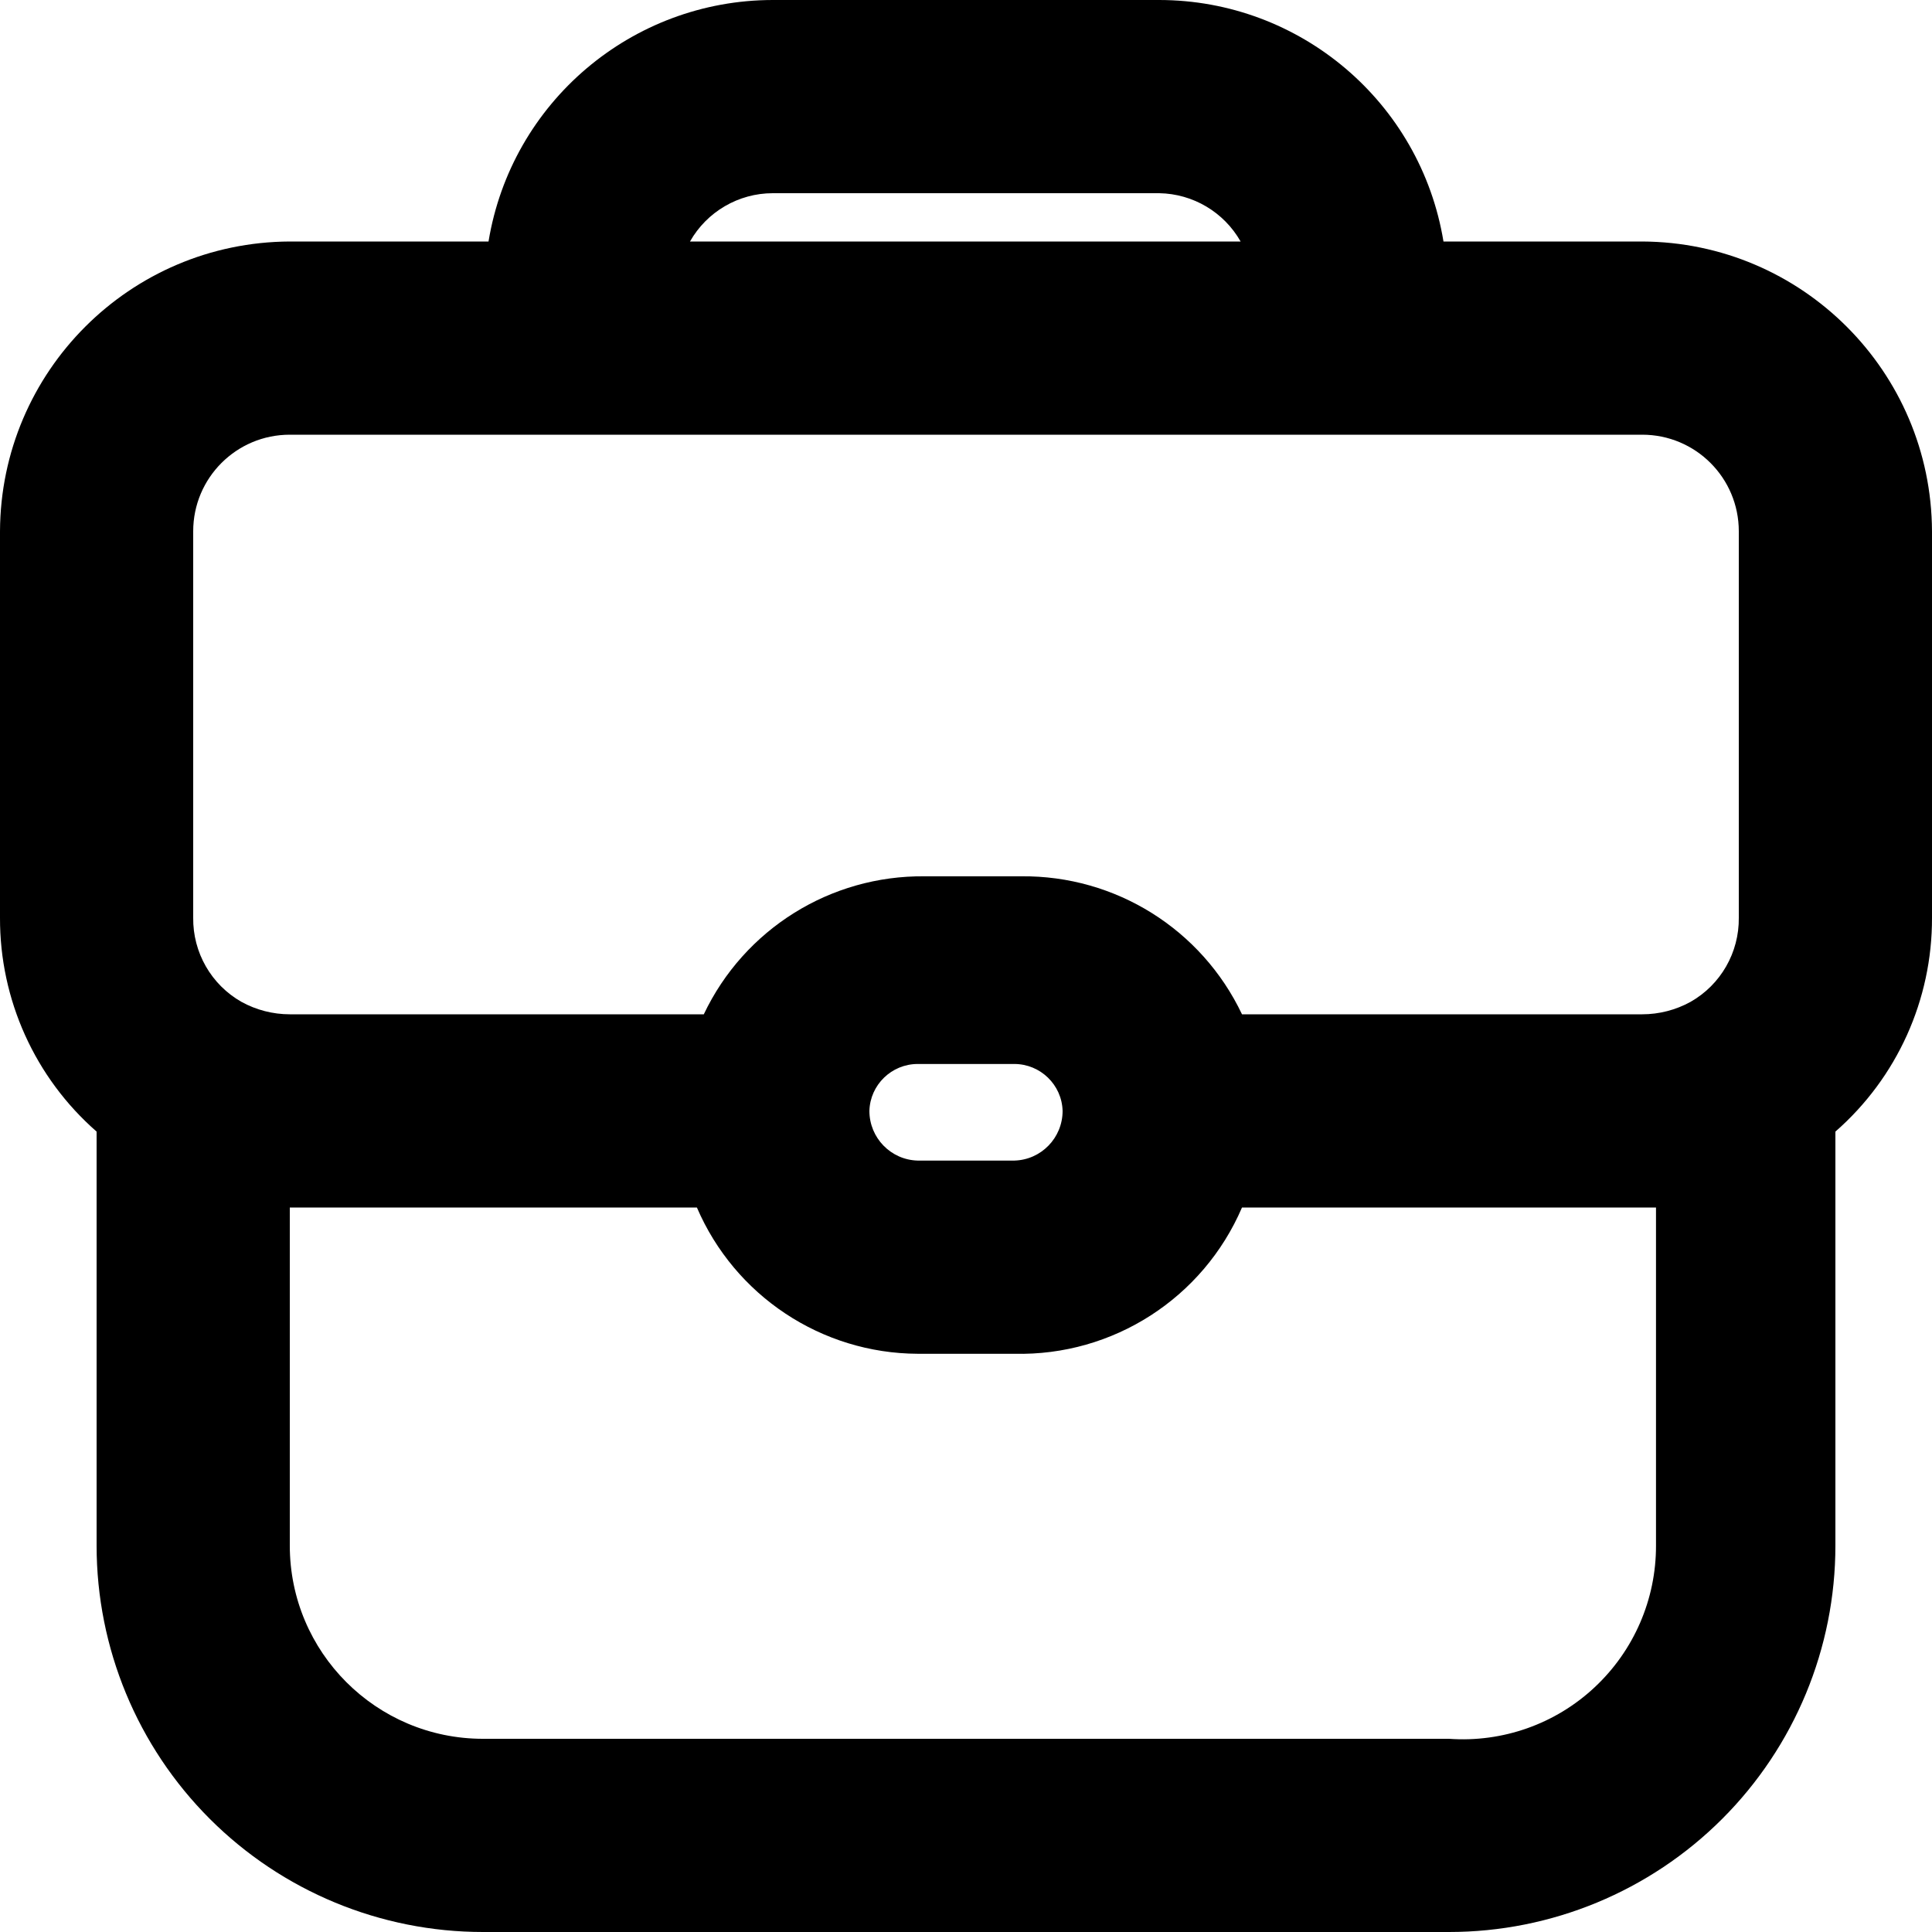
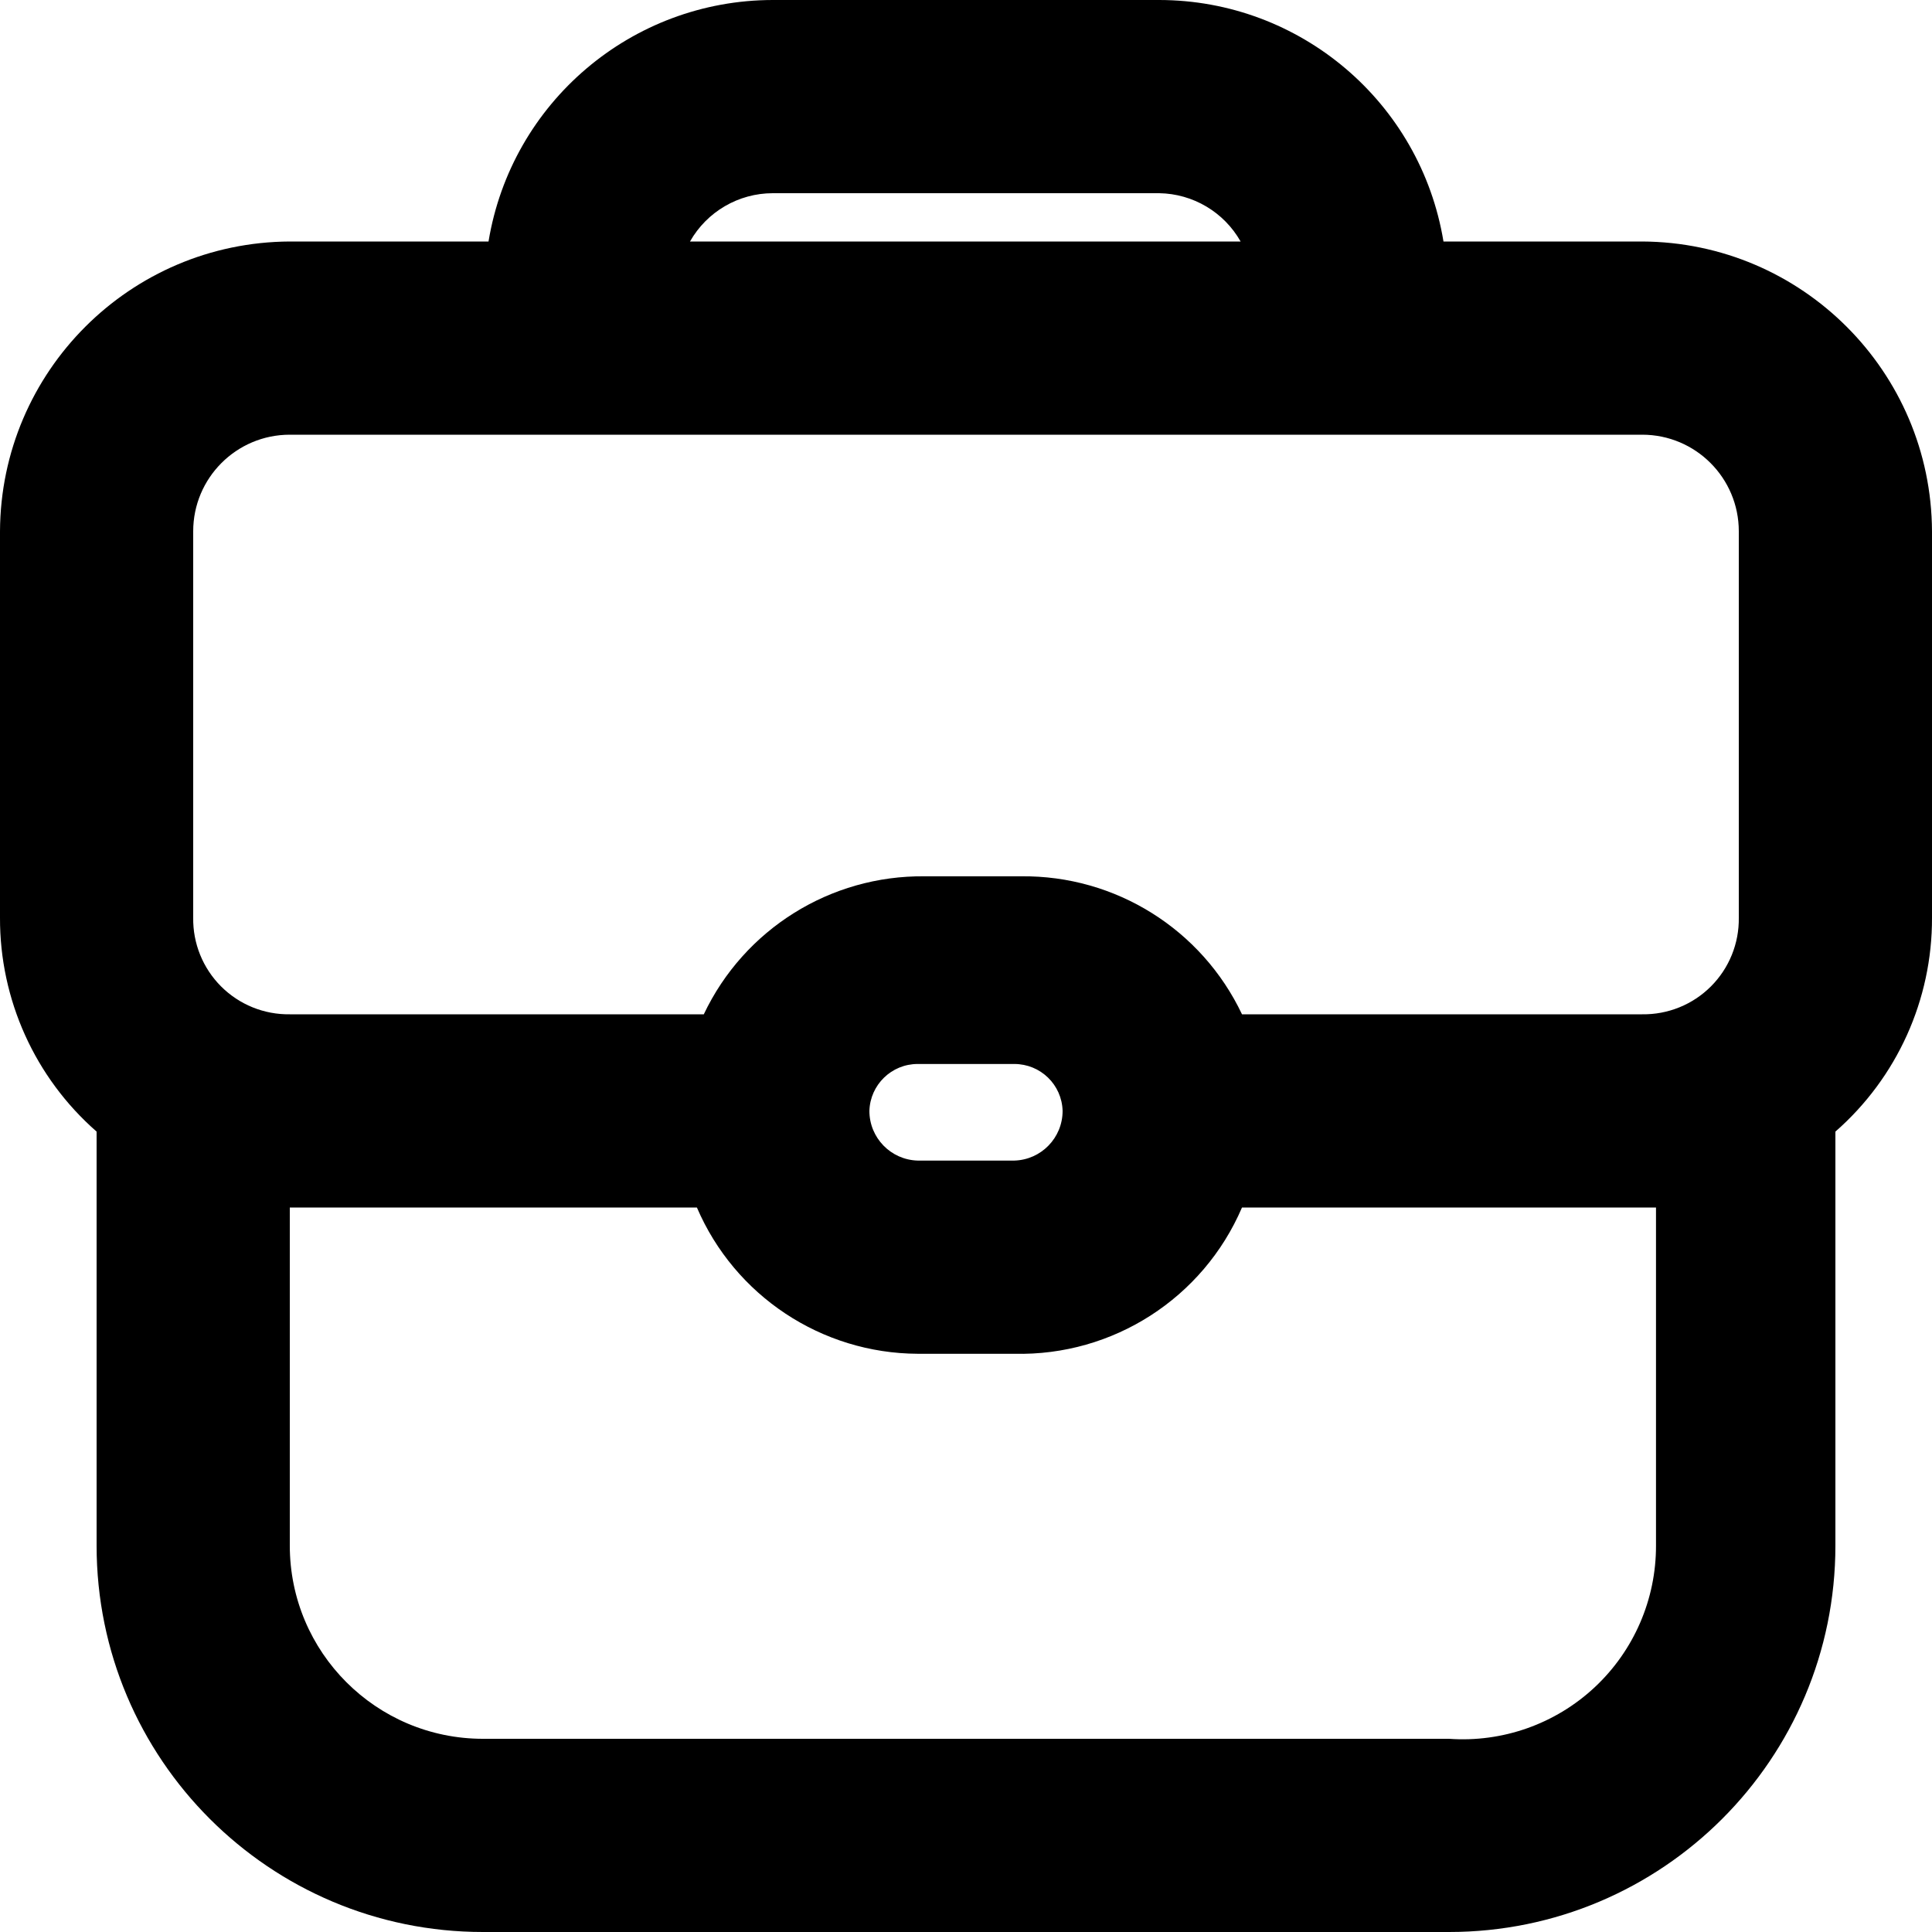
- <svg xmlns="http://www.w3.org/2000/svg" width="14px" height="14px" viewBox="0 0 14 14" version="1.1">
-   <g id="Icons-✅" stroke="none" stroke-width="1" fill="none" fill-rule="evenodd">
-     <g id="Icons" transform="translate(-819, -2257)" fill="currentColor">
-       <g id="icon/company" transform="translate(819, 2257)">
-         <g id="company">
-           <path d="M11.9,1.75 L10.46,1.75 C10.294,0.741 9.422,0.001 8.4,0 L5.6,0 C4.578,0.001 3.706,0.741 3.54,1.75 L2.1,1.75 C0.942,1.755 0.005,2.692 2.04321288e-17,3.85 L2.04321288e-17,6.65 C-0.002,7.244 0.253,7.809 0.7,8.2 L0.7,11.2 C0.7,11.943 0.995,12.655 1.52,13.18 C2.045,13.705 2.757,14 3.5,14 L10.5,14 C11.243,14 11.955,13.705 12.48,13.18 C13.005,12.655 13.3,11.943 13.3,11.2 L13.3,8.2 C13.747,7.809 14.002,7.244 14,6.65 L14,3.85 C13.995,2.692 13.058,1.755 11.9,1.75 Z M5.6,1.4 L8.4,1.4 C8.645,1.404 8.869,1.537 8.99,1.75 L5,1.75 C5.122,1.534 5.352,1.4 5.6,1.4 Z M1.4,3.85 C1.4,3.463 1.713,3.15 2.1,3.15 L11.9,3.15 C12.287,3.15 12.6,3.463 12.6,3.85 L12.6,6.65 C12.603,6.902 12.469,7.136 12.25,7.26 C12.143,7.319 12.022,7.35 11.9,7.35 L9,7.35 C8.707,6.733 8.083,6.343 7.4,6.35 L6.7,6.35 C6.017,6.343 5.393,6.733 5.1,7.35 L2.1,7.35 C1.978,7.35 1.857,7.319 1.75,7.26 C1.531,7.136 1.397,6.902 1.4,6.65 L1.4,3.85 Z M7.7,8.05 C7.7,8.245 7.545,8.405 7.35,8.41 L6.65,8.41 C6.455,8.405 6.3,8.245 6.3,8.05 C6.305,7.861 6.461,7.71 6.65,7.71 L7.35,7.71 C7.539,7.71 7.695,7.861 7.7,8.05 Z M10.5,12.6 L3.5,12.6 C2.727,12.6 2.1,11.973 2.1,11.2 L2.1,8.75 L5.05,8.75 C5.325,9.39 5.953,9.807 6.65,9.81 L7.35,9.81 C8.065,9.827 8.718,9.407 9,8.75 L12,8.75 L12,11.2 C12.001,11.589 11.84,11.961 11.555,12.227 C11.271,12.493 10.888,12.628 10.5,12.6 Z" id="Shape" />
-         </g>
-       </g>
-     </g>
-   </g>
+ <svg viewBox="0 0 14 14">
+   <path d="M11.9 1.75h-1.44A2.09 2.09 0 0 0 8.4 0H5.6a2.09 2.09 0 0 0-2.06 1.75H2.1A2.11 2.11 0 0 0 0 3.85v2.8A2.05 2.05 0 0 0 .7 8.2v3A2.8 2.8 0 0 0 3.5 14h7a2.8 2.8 0 0 0 2.8-2.8v-3a2.05 2.05 0 0 0 .7-1.55v-2.8a2.11 2.11 0 0 0-2.1-2.1zM5.6 1.4h2.8a.69.69 0 0 1 .59.35H5a.69.69 0 0 1 .6-.35zM1.4 3.85a.7.7 0 0 1 .7-.7h9.8a.7.7 0 0 1 .7.7v2.8a.69.69 0 0 1-.7.7H9a1.75 1.75 0 0 0-1.6-1h-.7a1.75 1.75 0 0 0-1.6 1h-3a.69.69 0 0 1-.7-.7v-2.8zm6.3 4.2a.36.36 0 0 1-.35.36h-.7a.36.36 0 0 1-.35-.36.35.35 0 0 1 .35-.34h.7c.19 0 .345.15.35.34zm2.8 4.55h-7a1.4 1.4 0 0 1-1.4-1.4V8.75h2.95a1.75 1.75 0 0 0 1.6 1.06h.7A1.75 1.75 0 0 0 9 8.75h3v2.45a1.4 1.4 0 0 1-1.5 1.4z" fill="currentColor" fill-rule="evenodd" />
</svg>
